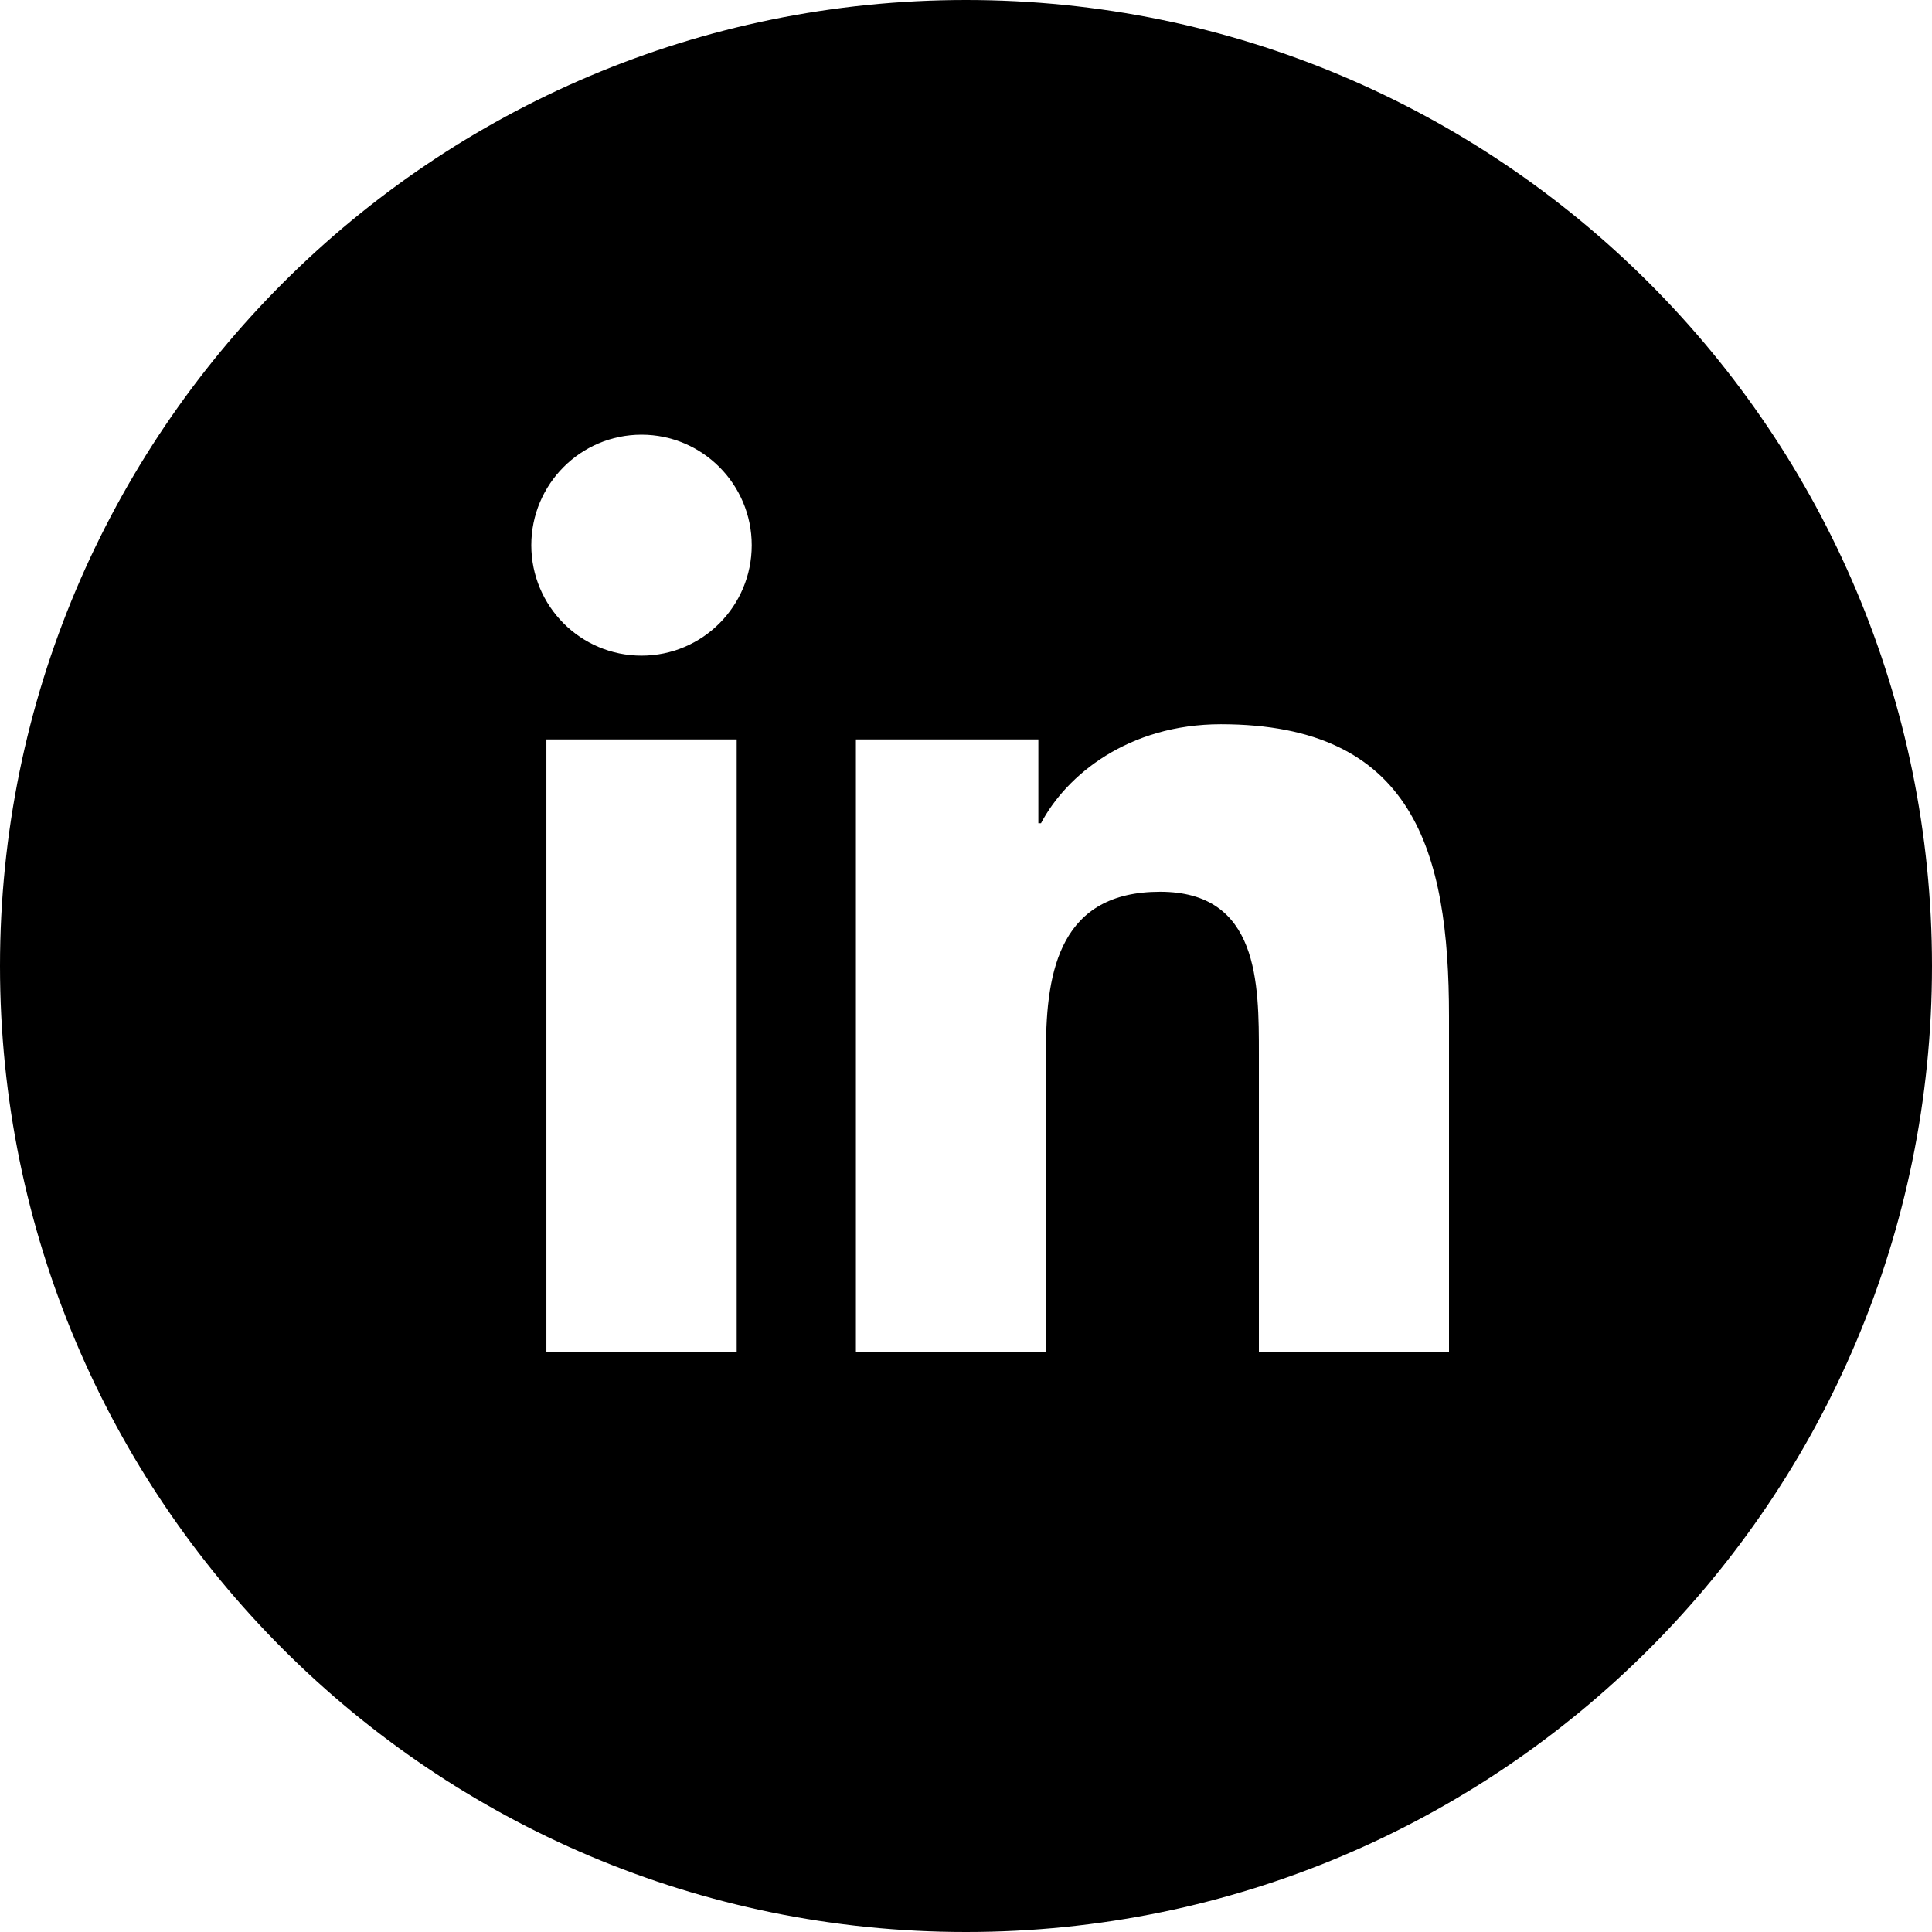
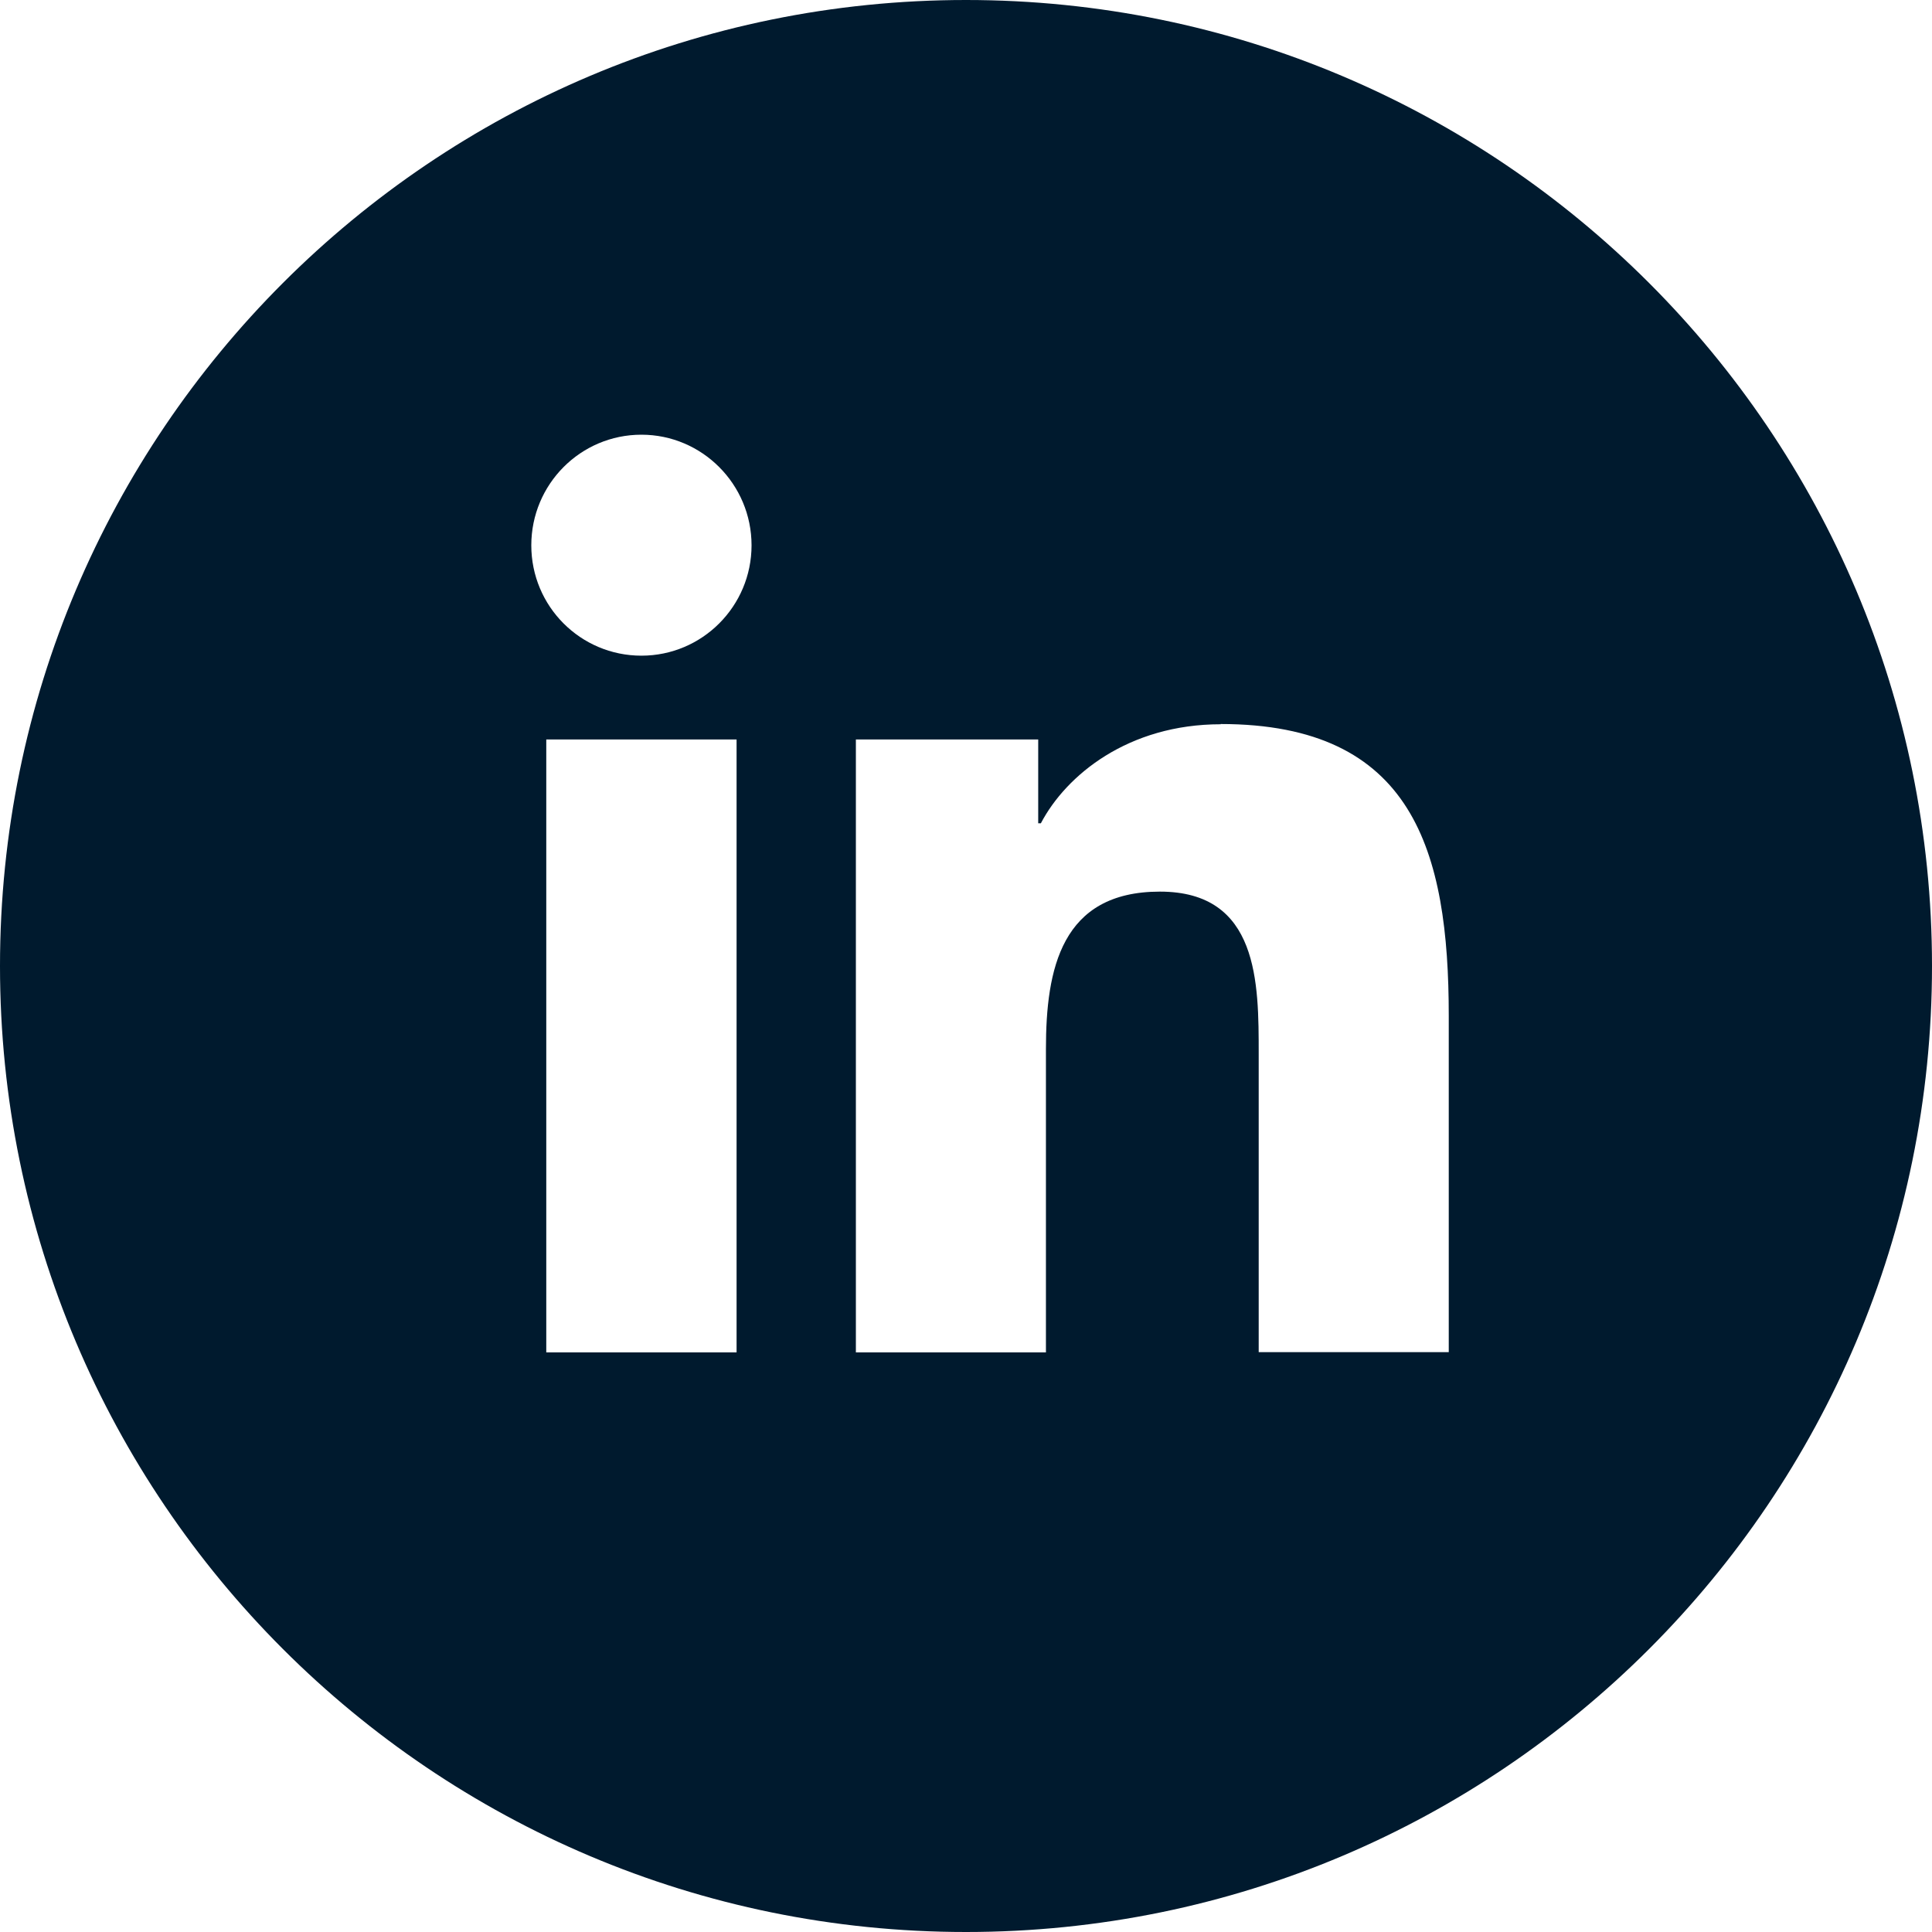
- <svg xmlns="http://www.w3.org/2000/svg" viewBox="0 0 80 80" fill="none">
-   <path d="M40 0C62.091 0 80 17.909 80 40C80 62.091 62.091 80 40 80C17.909 80 0 62.091 0 40C0 17.909 17.909 0 40 0ZM22.625 30.618V56H30.505V30.618H22.625ZM50.555 29.989C46.725 29.99 44.157 32.092 43.105 34.089H42.996V30.618H35.441V56H43.312V43.444C43.312 40.133 43.938 36.926 48.036 36.926C52.133 36.926 52.128 40.71 52.128 43.655V56H60V42.079C60 35.244 58.529 29.991 50.555 29.989ZM26.564 18C24.04 18 22 20.051 22 22.576C22 25.101 24.04 27.149 26.564 27.149C29.087 27.149 31.127 25.101 31.127 22.576C31.127 20.051 29.082 18 26.564 18Z" fill="currentColor" />
+ <svg xmlns="http://www.w3.org/2000/svg" id="Layer_1" version="1.1" viewBox="0 0 80 80">
+   <path d="M40,0c22.09,0,40,17.91,40,40s-17.91,40-40,40S0,62.09,0,40,17.91,0,40,0ZM22.62,30.62v25.38h7.88v-25.38h-7.88ZM50.55,29.99c-3.83,0-6.4,2.1-7.45,4.1h-.11v-3.47h-7.55v25.38h7.87v-12.56c0-3.31.63-6.52,4.72-6.52,4.1,0,4.09,3.78,4.09,6.73v12.34h7.87v-13.92c0-6.84-1.47-12.09-9.45-12.09ZM26.56,18c-2.52,0-4.56,2.05-4.56,4.58s2.04,4.57,4.56,4.57c2.52,0,4.56-2.05,4.56-4.57,0-2.53-2.05-4.58-4.56-4.58Z" fill="#001a2e" />
</svg>
